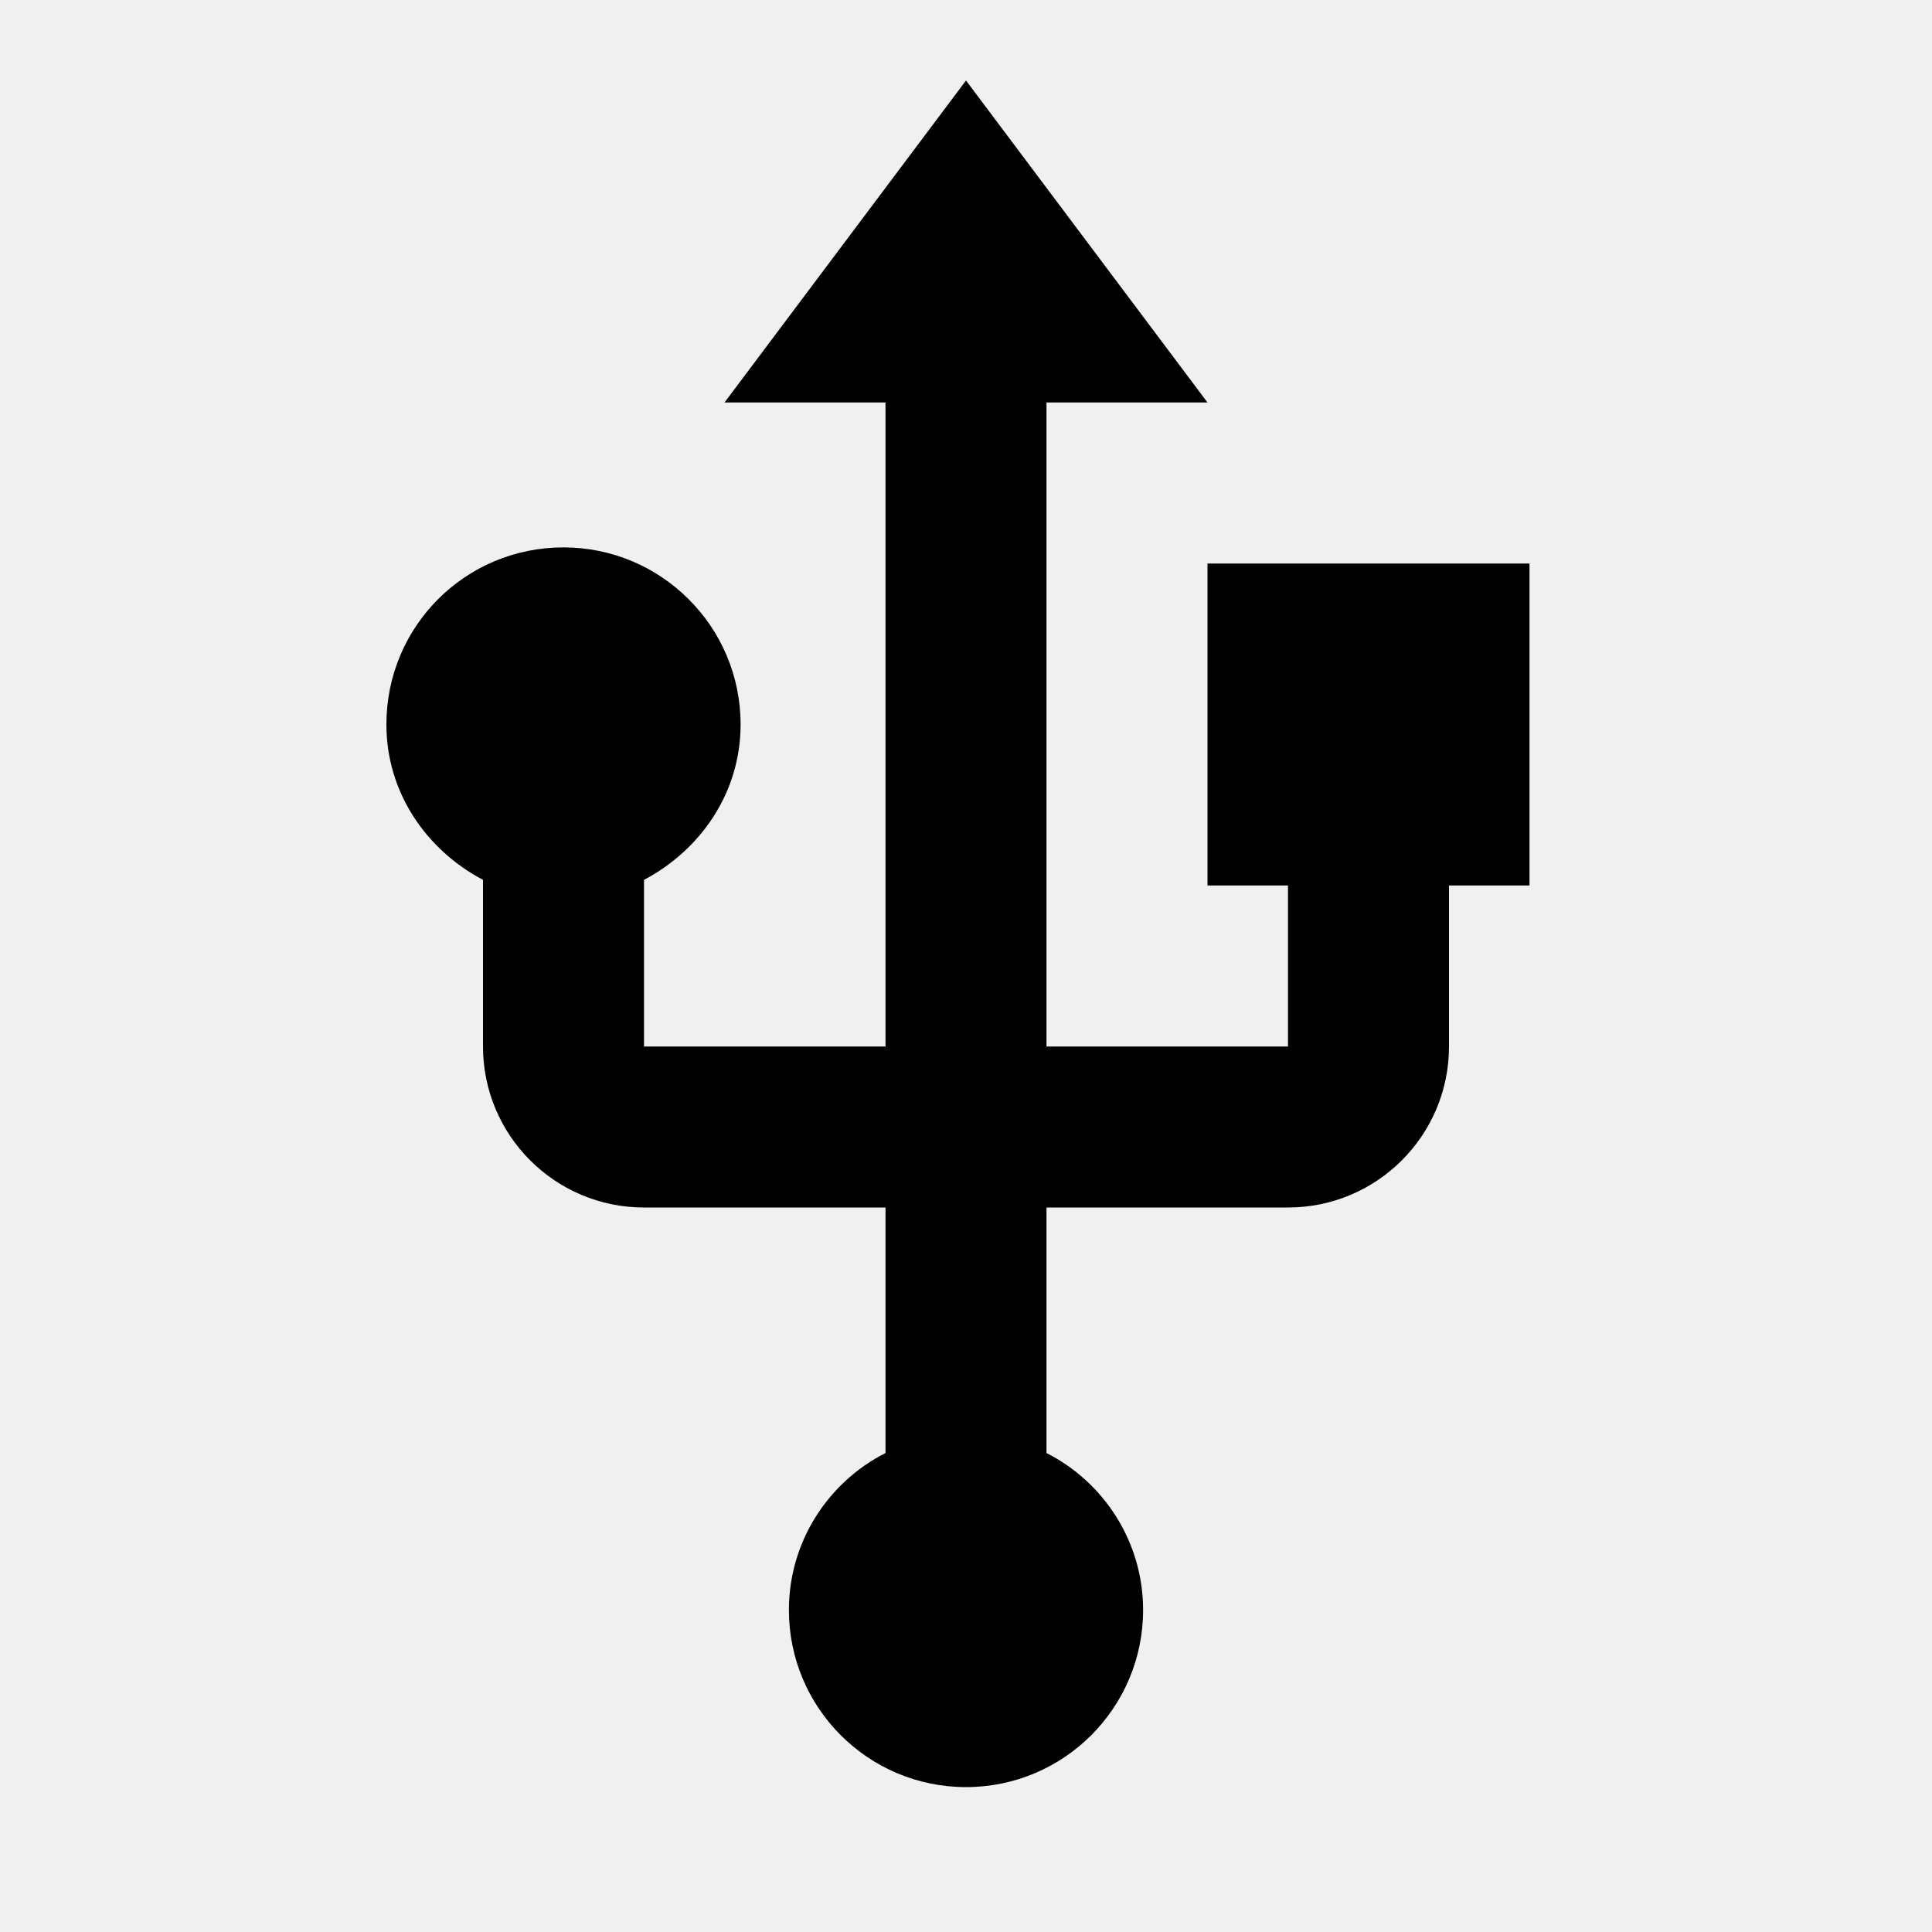
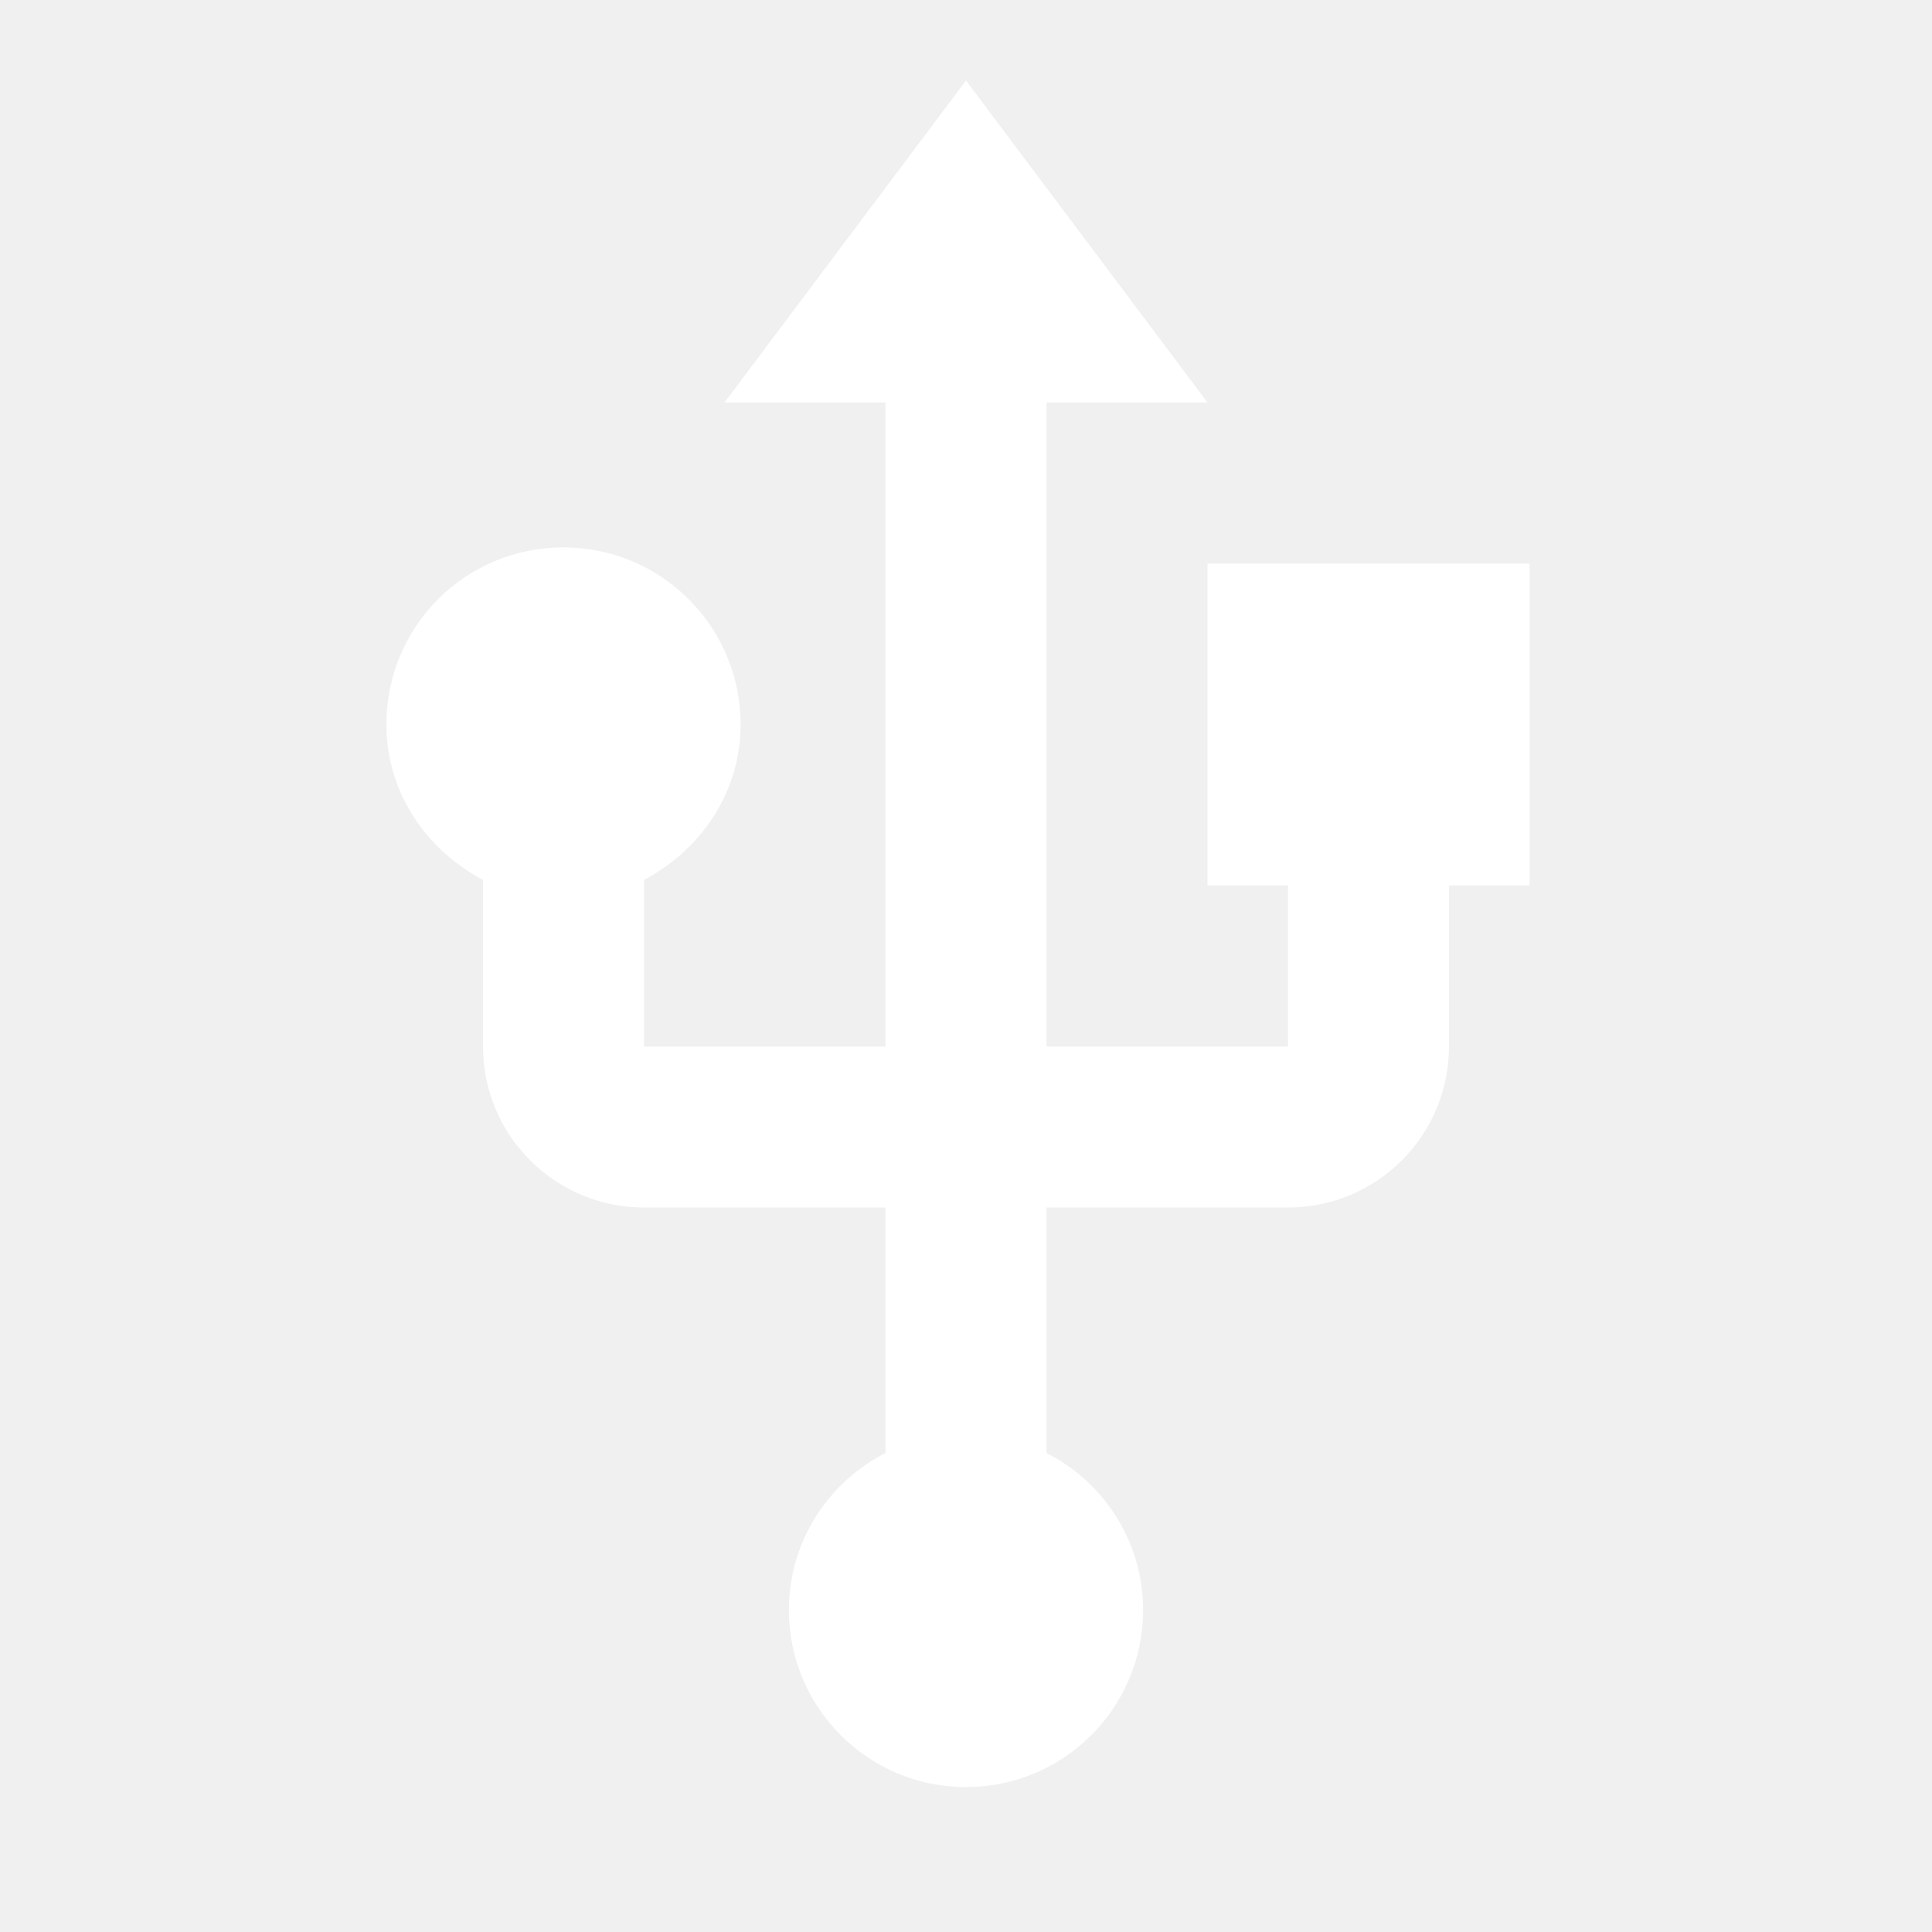
<svg xmlns="http://www.w3.org/2000/svg" id="mdi-usb" viewBox="0 0 24 24">
-   <path d="M15,7V11H16V13H13V5H15L12,1L9,5H11V13H8V10.93C8.7,10.56 9.2,9.85 9.2,9C9.2,7.78 8.21,6.8 7,6.8C5.78,6.8 4.8,7.78 4.8,9C4.8,9.85 5.3,10.56 6,10.93V13A2,2 0 0,0 8,15H11V18.05C10.29,18.41 9.8,19.15 9.8,20A2.2,2.2 0 0,0 12,22.2A2.2,2.2 0 0,0 14.2,20C14.2,19.15 13.71,18.41 13,18.05V15H16A2,2 0 0,0 18,13V11H19V7H15Z" />
+   <path d="M15,7V11H16V13H13V5H15L12,1L9,5H11V13H8V10.93C8.7,10.56 9.2,9.85 9.2,9C9.2,7.78 8.21,6.8 7,6.8C5.78,6.8 4.8,7.78 4.8,9C4.8,9.85 5.3,10.56 6,10.93V13A2,2 0 0,0 8,15H11V18.05C10.29,18.41 9.8,19.15 9.8,20A2.2,2.2 0 0,0 12,22.2A2.2,2.2 0 0,0 14.2,20C14.2,19.15 13.71,18.41 13,18.05V15H16A2,2 0 0,0 18,13V11H19V7H15Z" fill="#fff" />
</svg>
